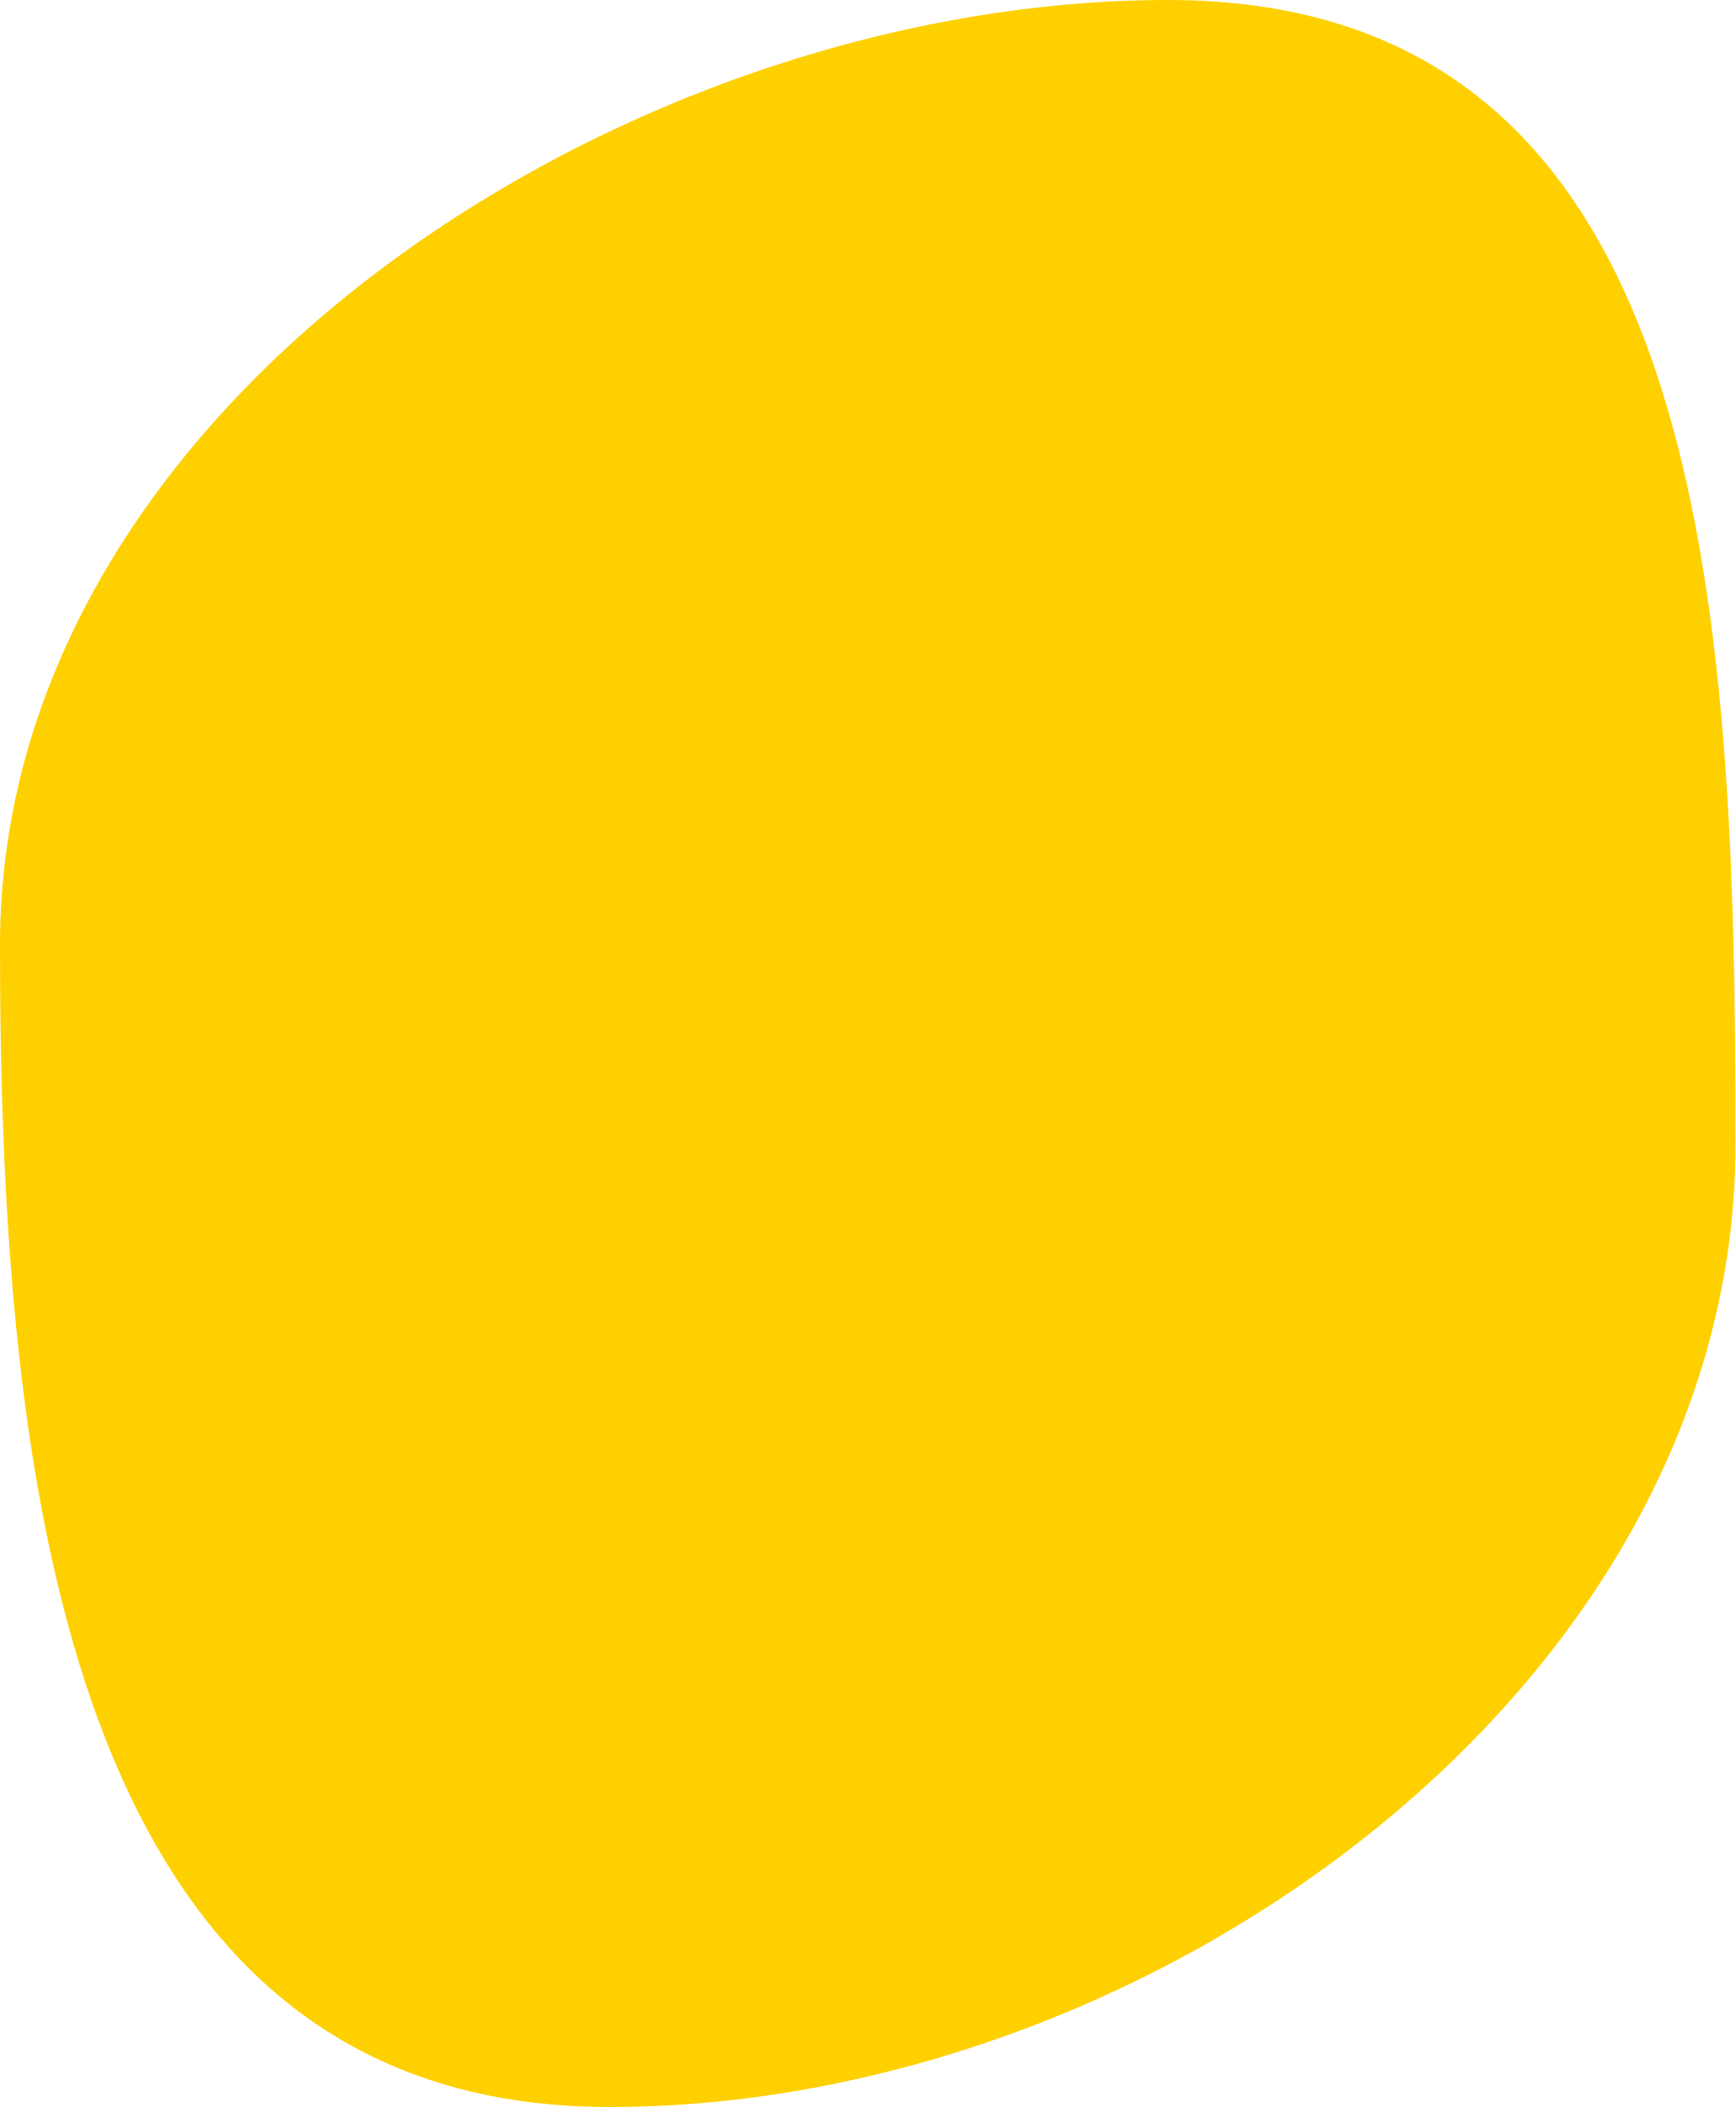
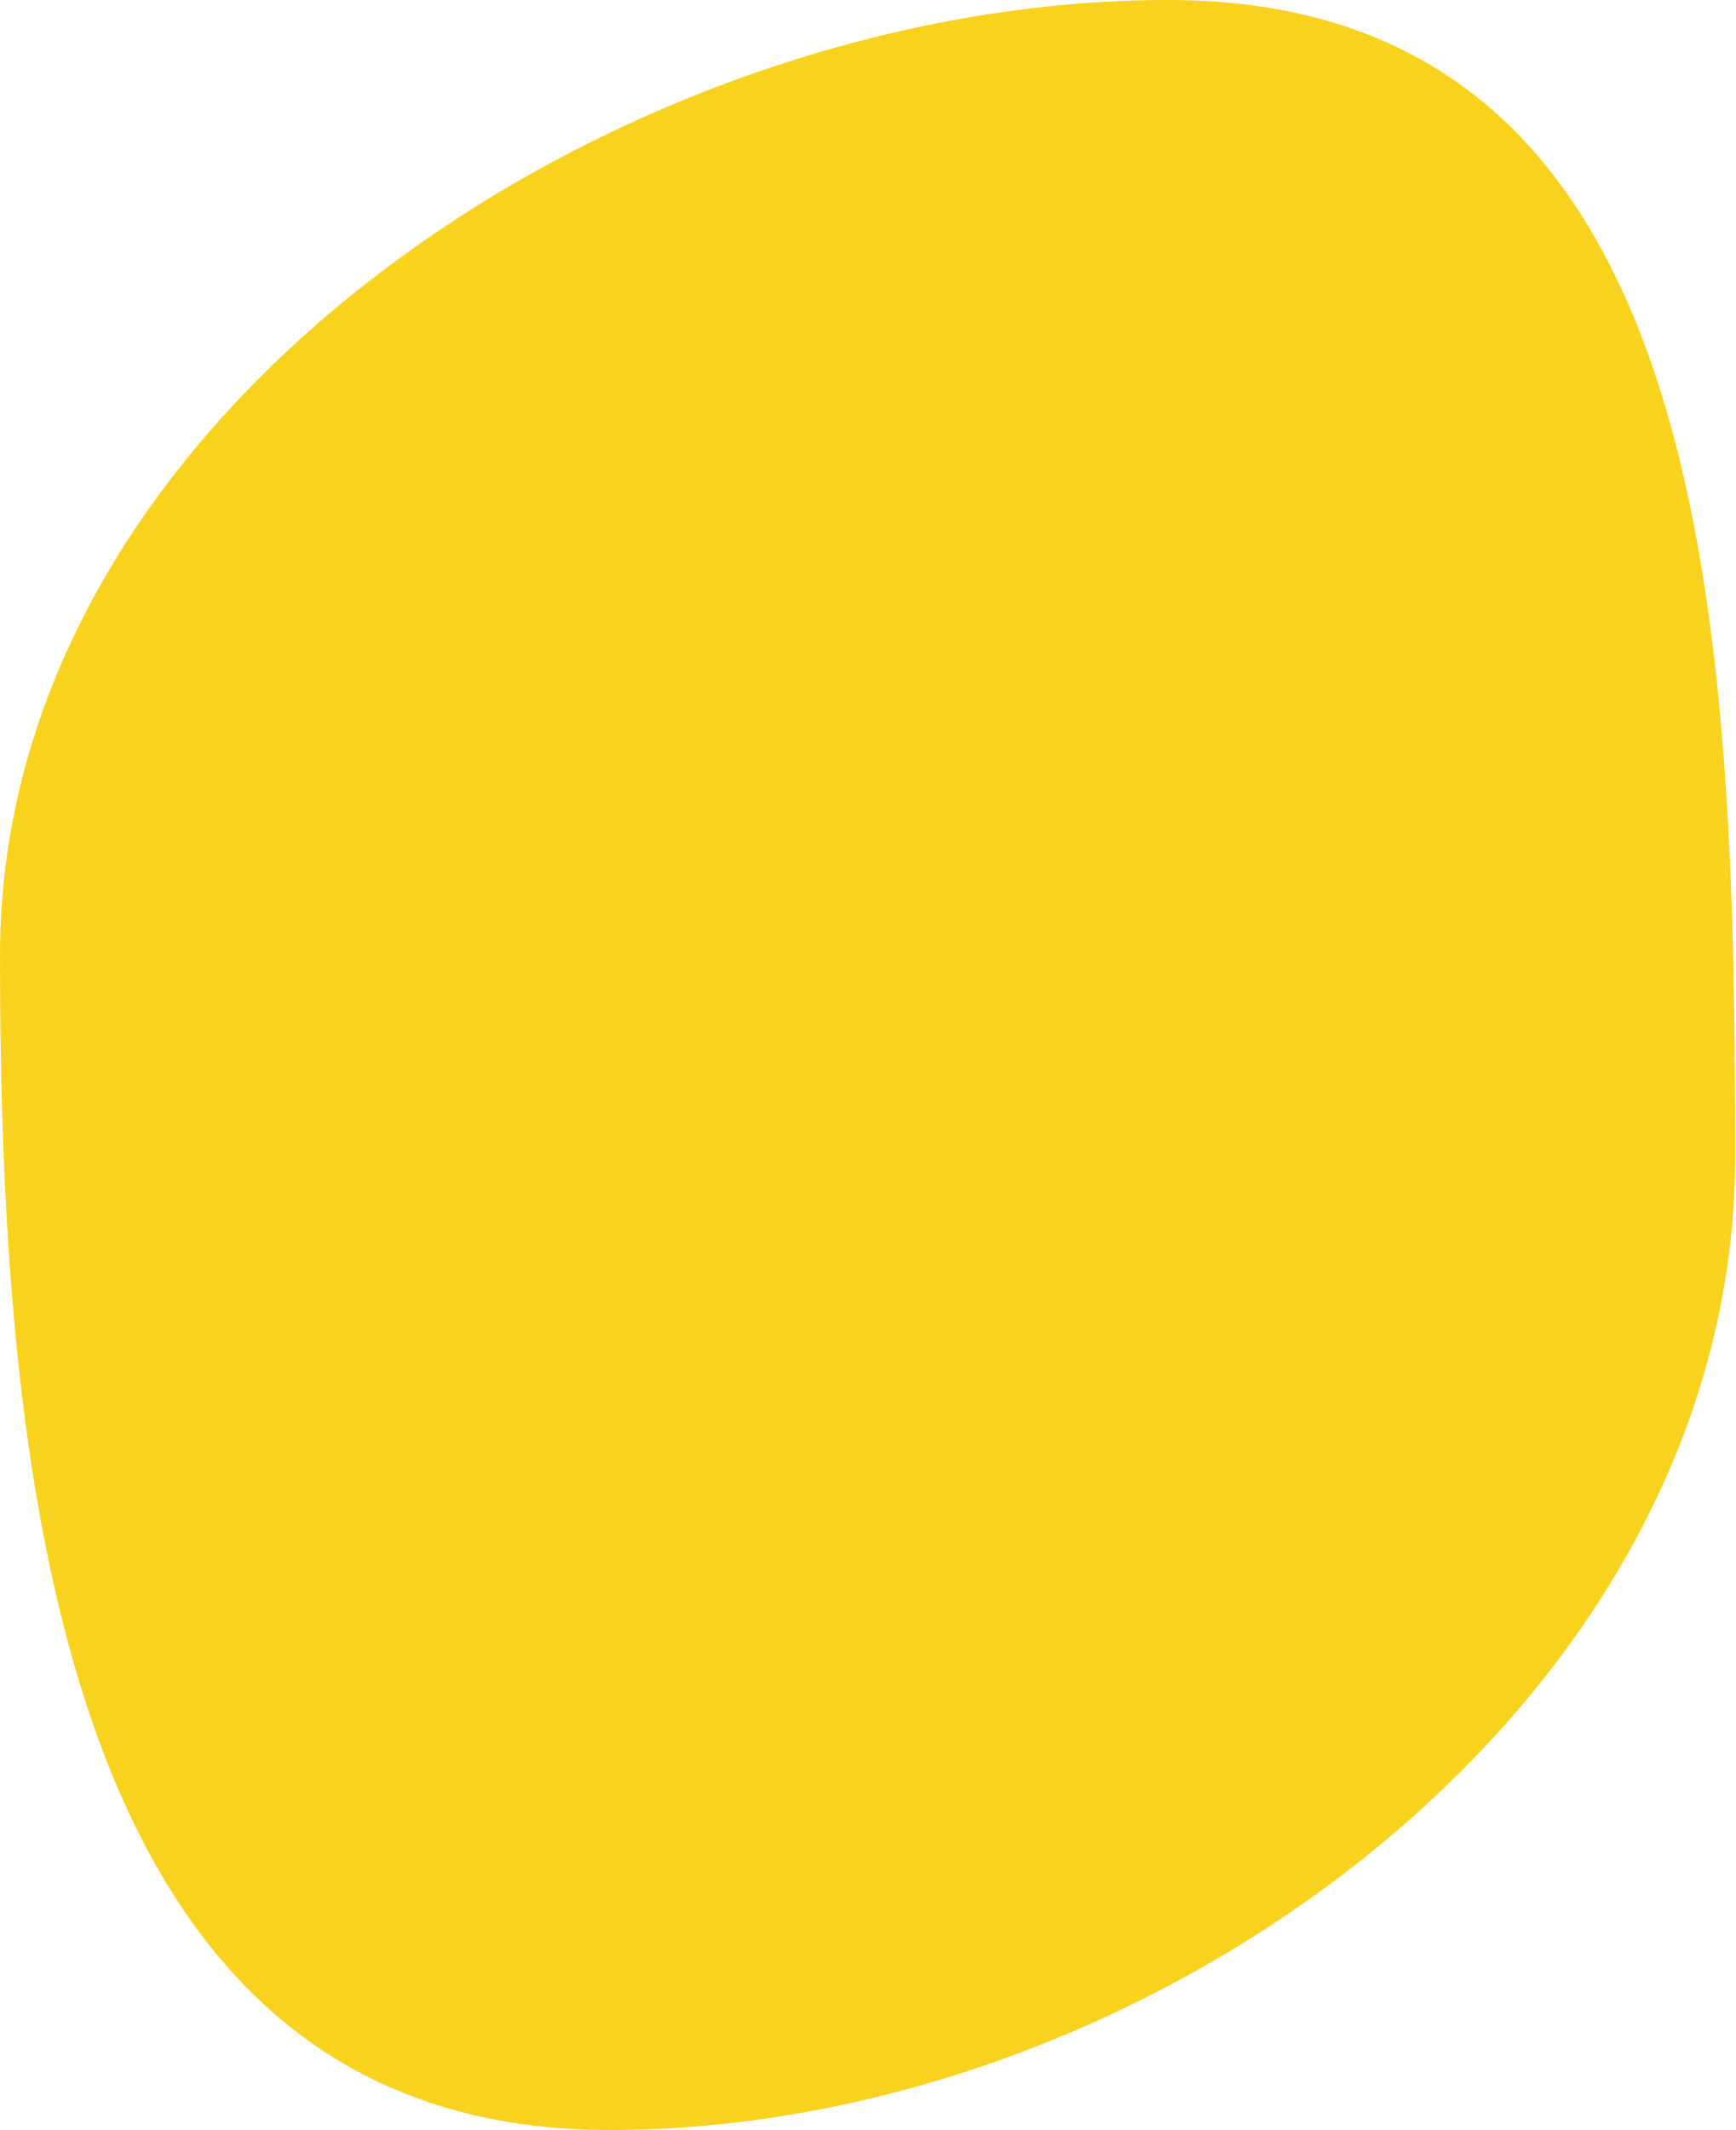
- <svg xmlns="http://www.w3.org/2000/svg" width="575" height="698" viewBox="0 0 575 698" fill="none">
-   <path d="M575 379C575 558.493 381.493 698 202 698C22.508 698 0 492.493 0 313C0 133.507 207.507 0 387 0C566.493 0 575 199.507 575 379Z" fill="#FFD000" />
+ <svg xmlns="http://www.w3.org/2000/svg" width="550" height="675" viewBox="0 0 550 675" fill="none">
+   <path d="M550 366.511C550 540.089 364.906 675 193.217 675C21.529 675 0 476.264 0 302.686C0 129.108 198.485 0 370.174 0C541.862 0 550 192.933 550 366.511Z" fill="#F9D21D" />
</svg>
